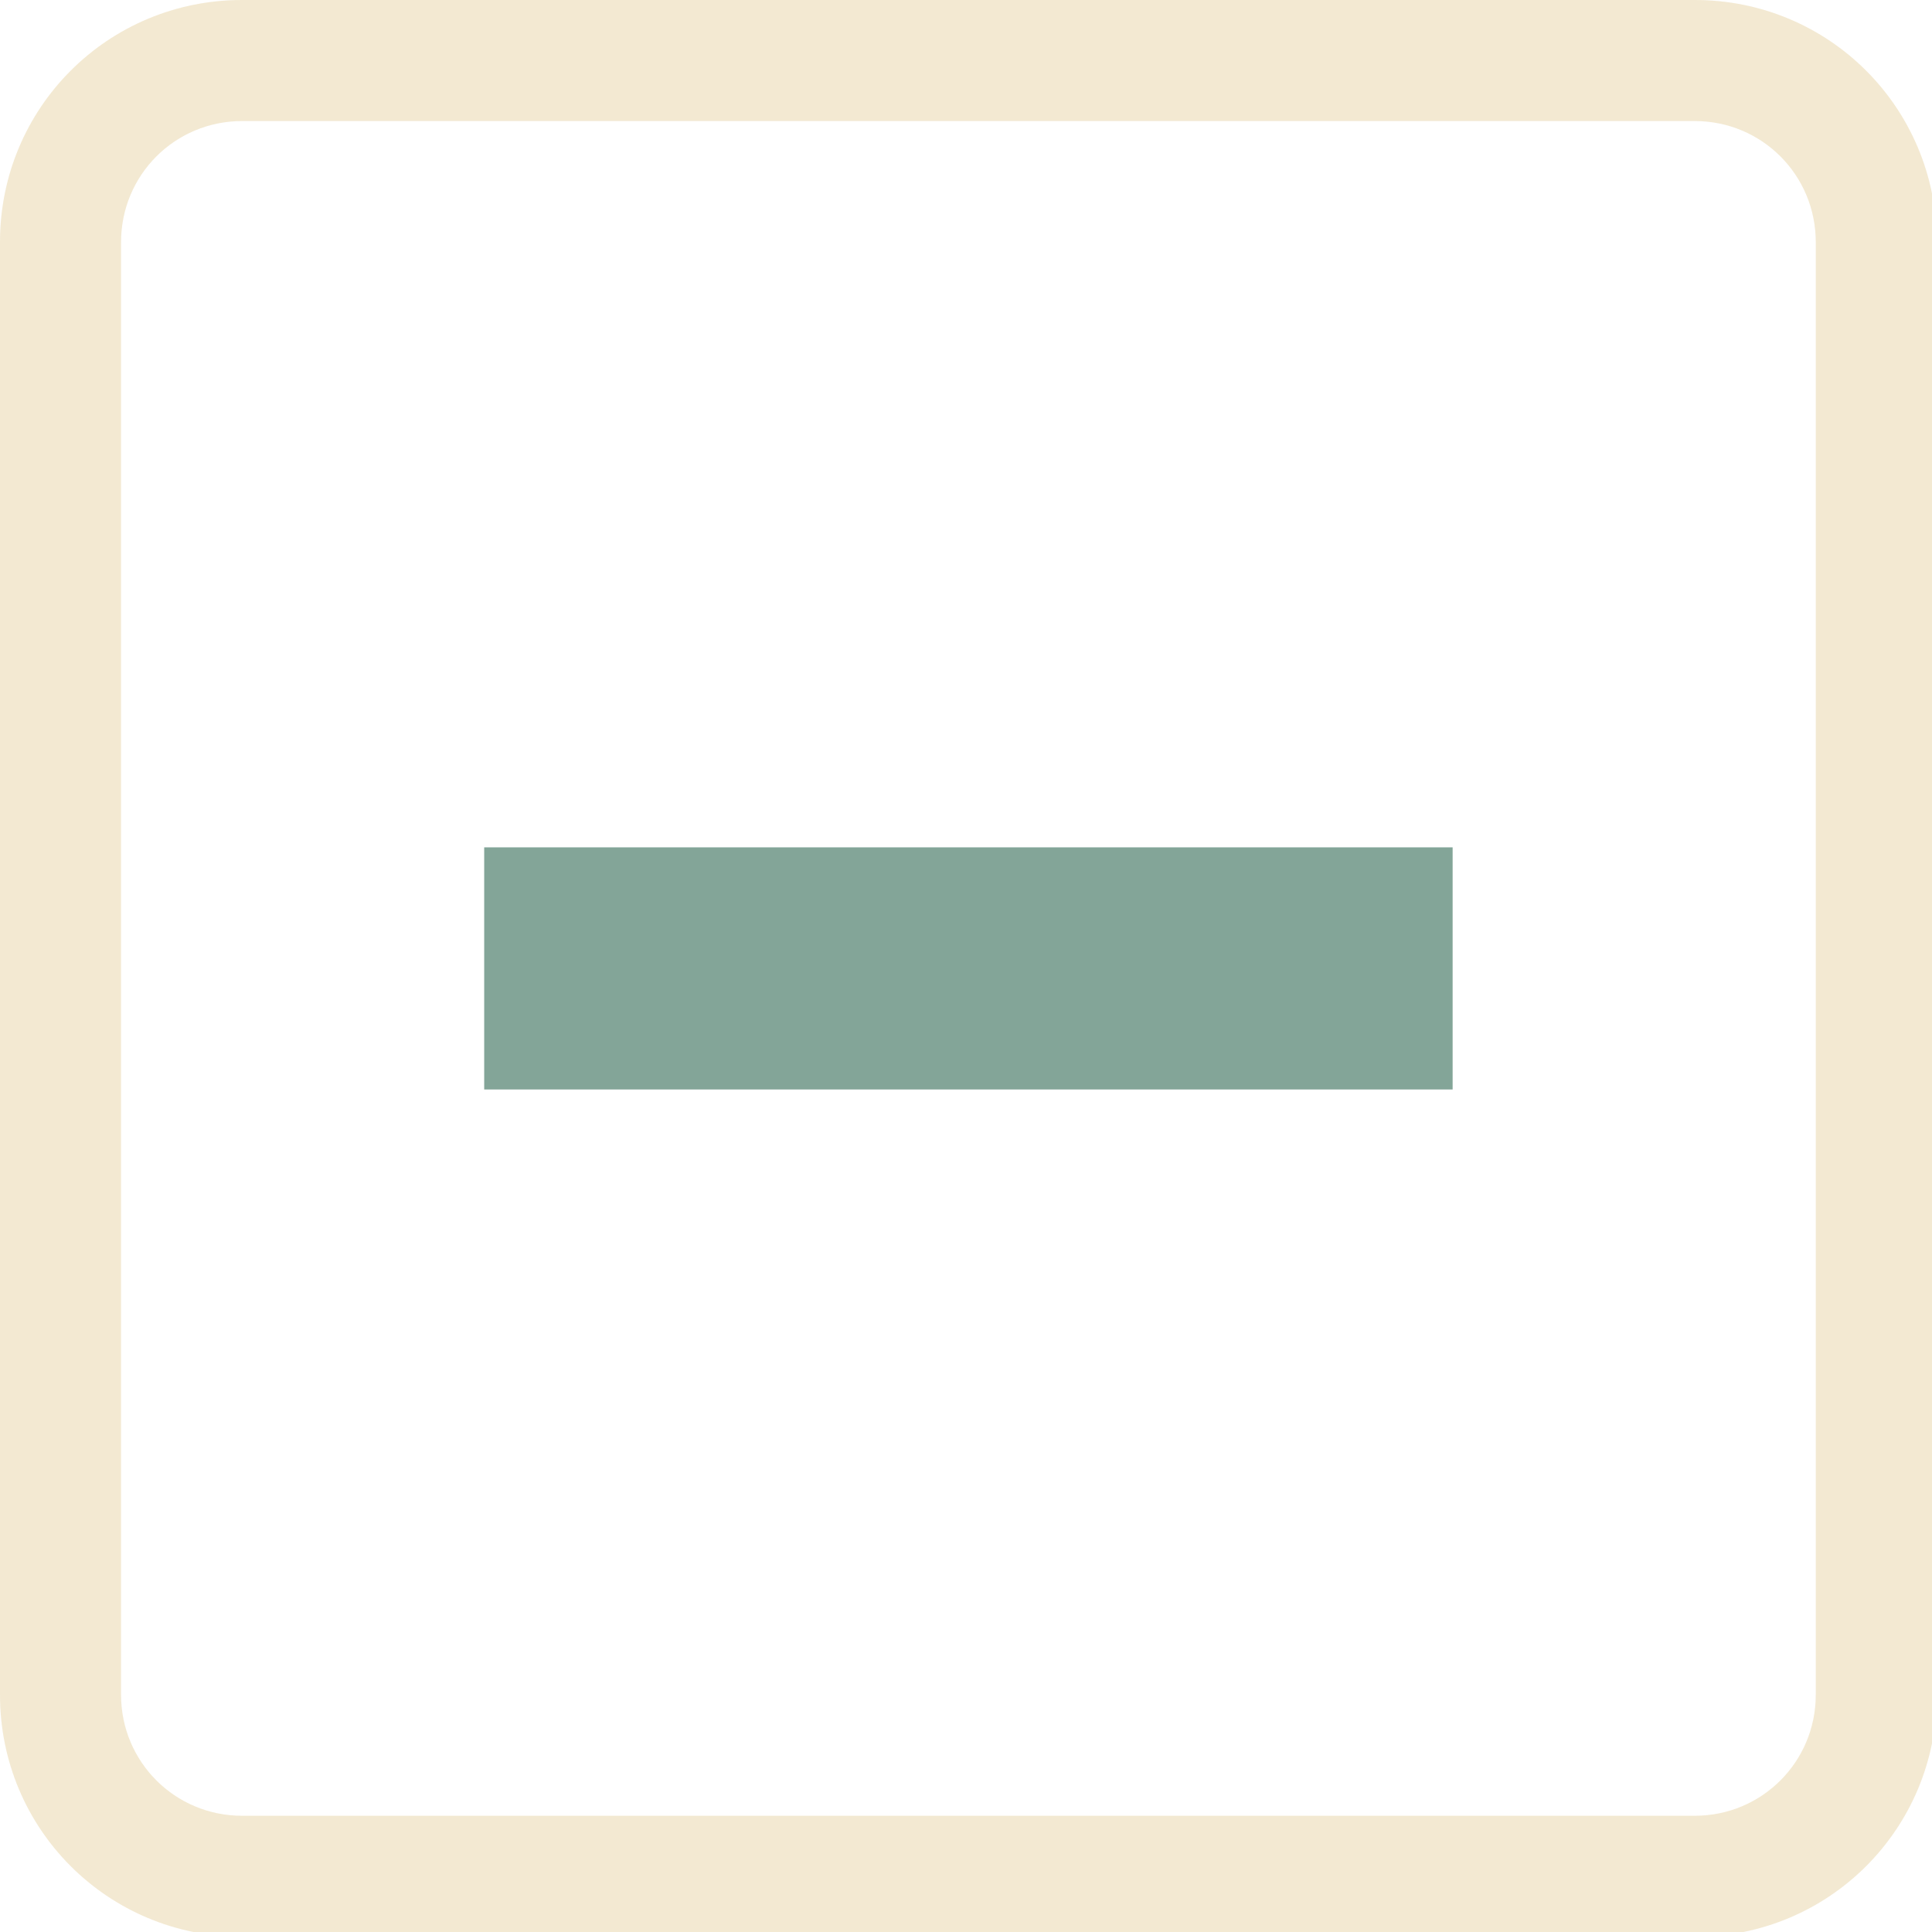
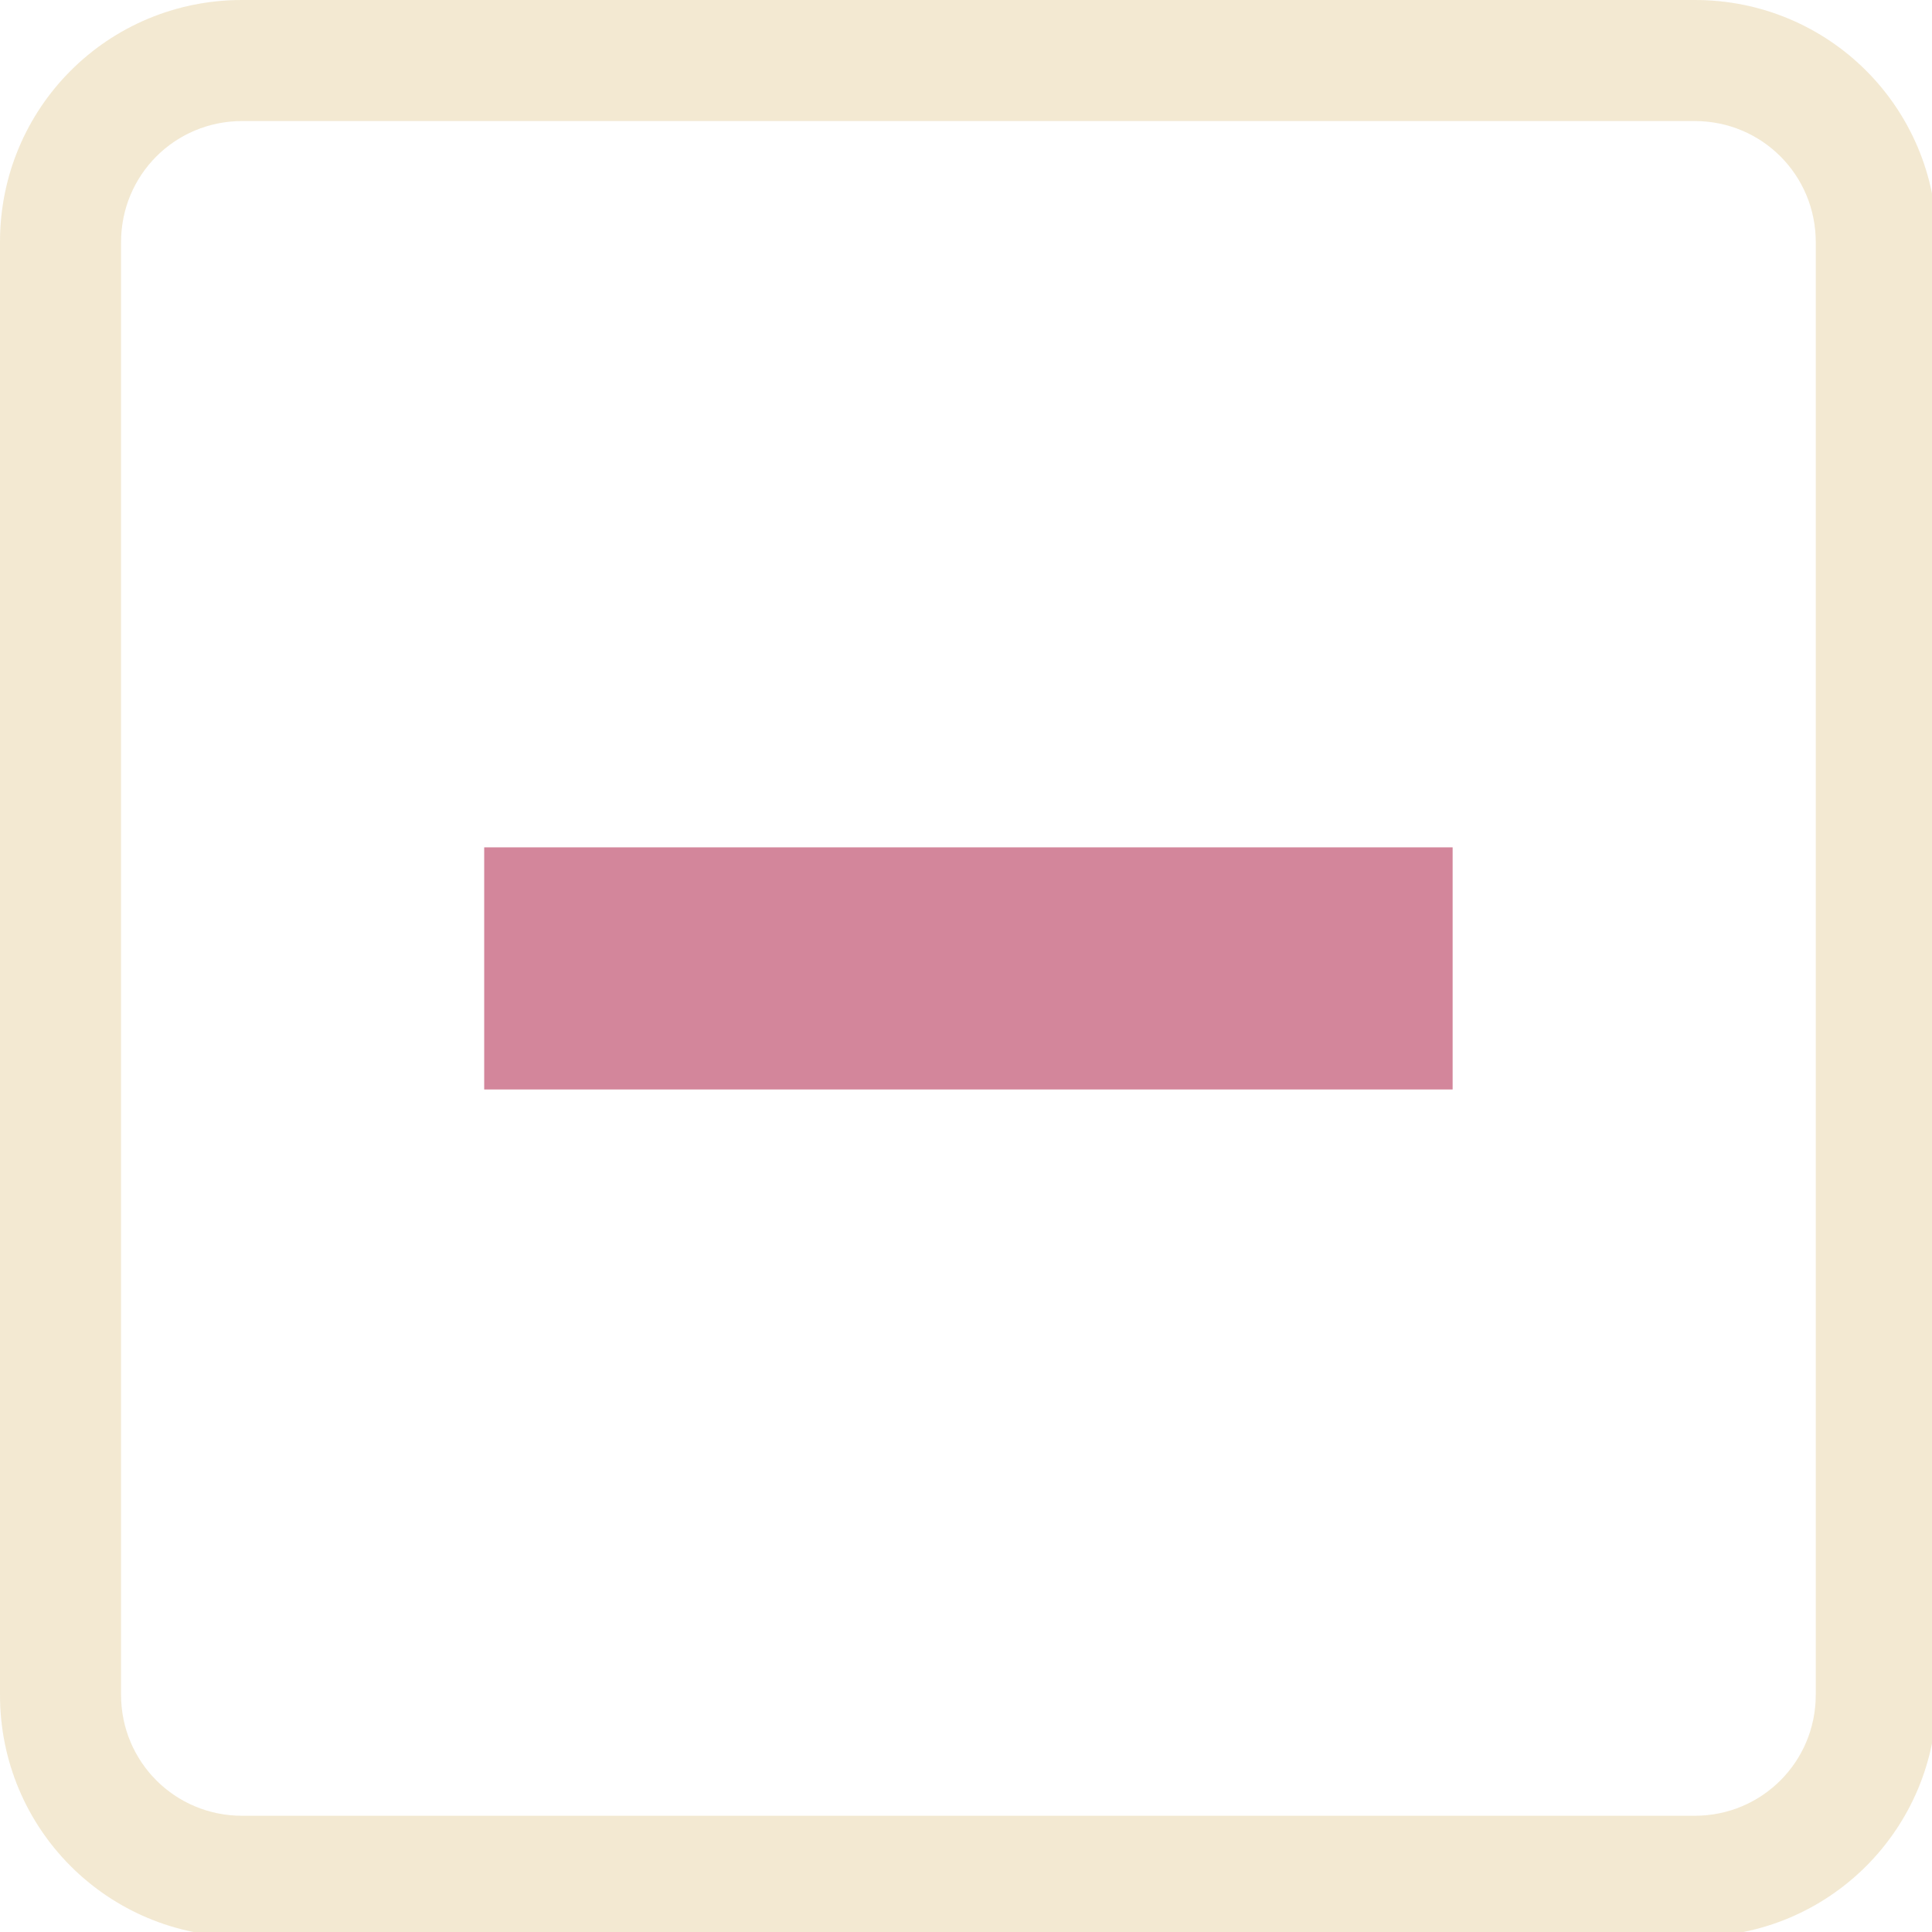
<svg xmlns="http://www.w3.org/2000/svg" width="133pt" height="133pt" viewBox="0 0 133 133" version="1.1">
  <g id="surface1">
    <path style=" stroke:none;fill-rule:nonzero;fill:#ebdbb2;fill-opacity:0.5;" d="M 16.668 0 C 7.422 0 0 7.422 0 16.668 L 0 116.668 C 0 125.91 7.422 133.332 16.668 133.332 L 116.668 133.332 C 125.91 133.332 133.332 125.91 133.332 116.668 L 133.332 16.668 C 133.332 7.422 125.91 0 116.668 0 Z M 16.668 8.332 L 116.668 8.332 C 121.289 8.332 125 12.043 125 16.668 L 125 116.668 C 125 121.289 121.289 125 116.668 125 L 16.668 125 C 12.043 125 8.332 121.289 8.332 116.668 L 8.332 16.668 C 8.332 12.043 12.043 8.332 16.668 8.332 Z M 16.668 8.332 " />
    <path style=" stroke:none;fill-rule:nonzero;fill:#ebdbb2;fill-opacity:0.15;" d="M 16.668 0 C 7.422 0 0 7.422 0 16.668 L 0 116.668 C 0 125.91 7.422 133.332 16.668 133.332 L 116.668 133.332 C 125.91 133.332 133.332 125.91 133.332 116.668 L 133.332 16.668 C 133.332 7.422 125.91 0 116.668 0 Z M 16.668 8.332 L 116.668 8.332 C 121.289 8.332 125 12.043 125 16.668 L 125 116.668 C 125 121.289 121.289 125 116.668 125 L 16.668 125 C 12.043 125 8.332 121.289 8.332 116.668 L 8.332 16.668 C 8.332 12.043 12.043 8.332 16.668 8.332 Z M 16.668 8.332 " />
-     <path style=" stroke:none;fill-rule:nonzero;fill:#83a598;fill-opacity:1;" d="M 33.332 58.332 L 100 58.332 L 100 75 L 33.332 75 Z M 33.332 58.332 " />
+     <path style=" stroke:none;fill-rule:nonzero;fill:#d3869b;fill-opacity:1;" d="M 33.332 58.332 L 100 58.332 L 100 75 L 33.332 75 Z M 33.332 58.332 " />
  </g>
</svg>
